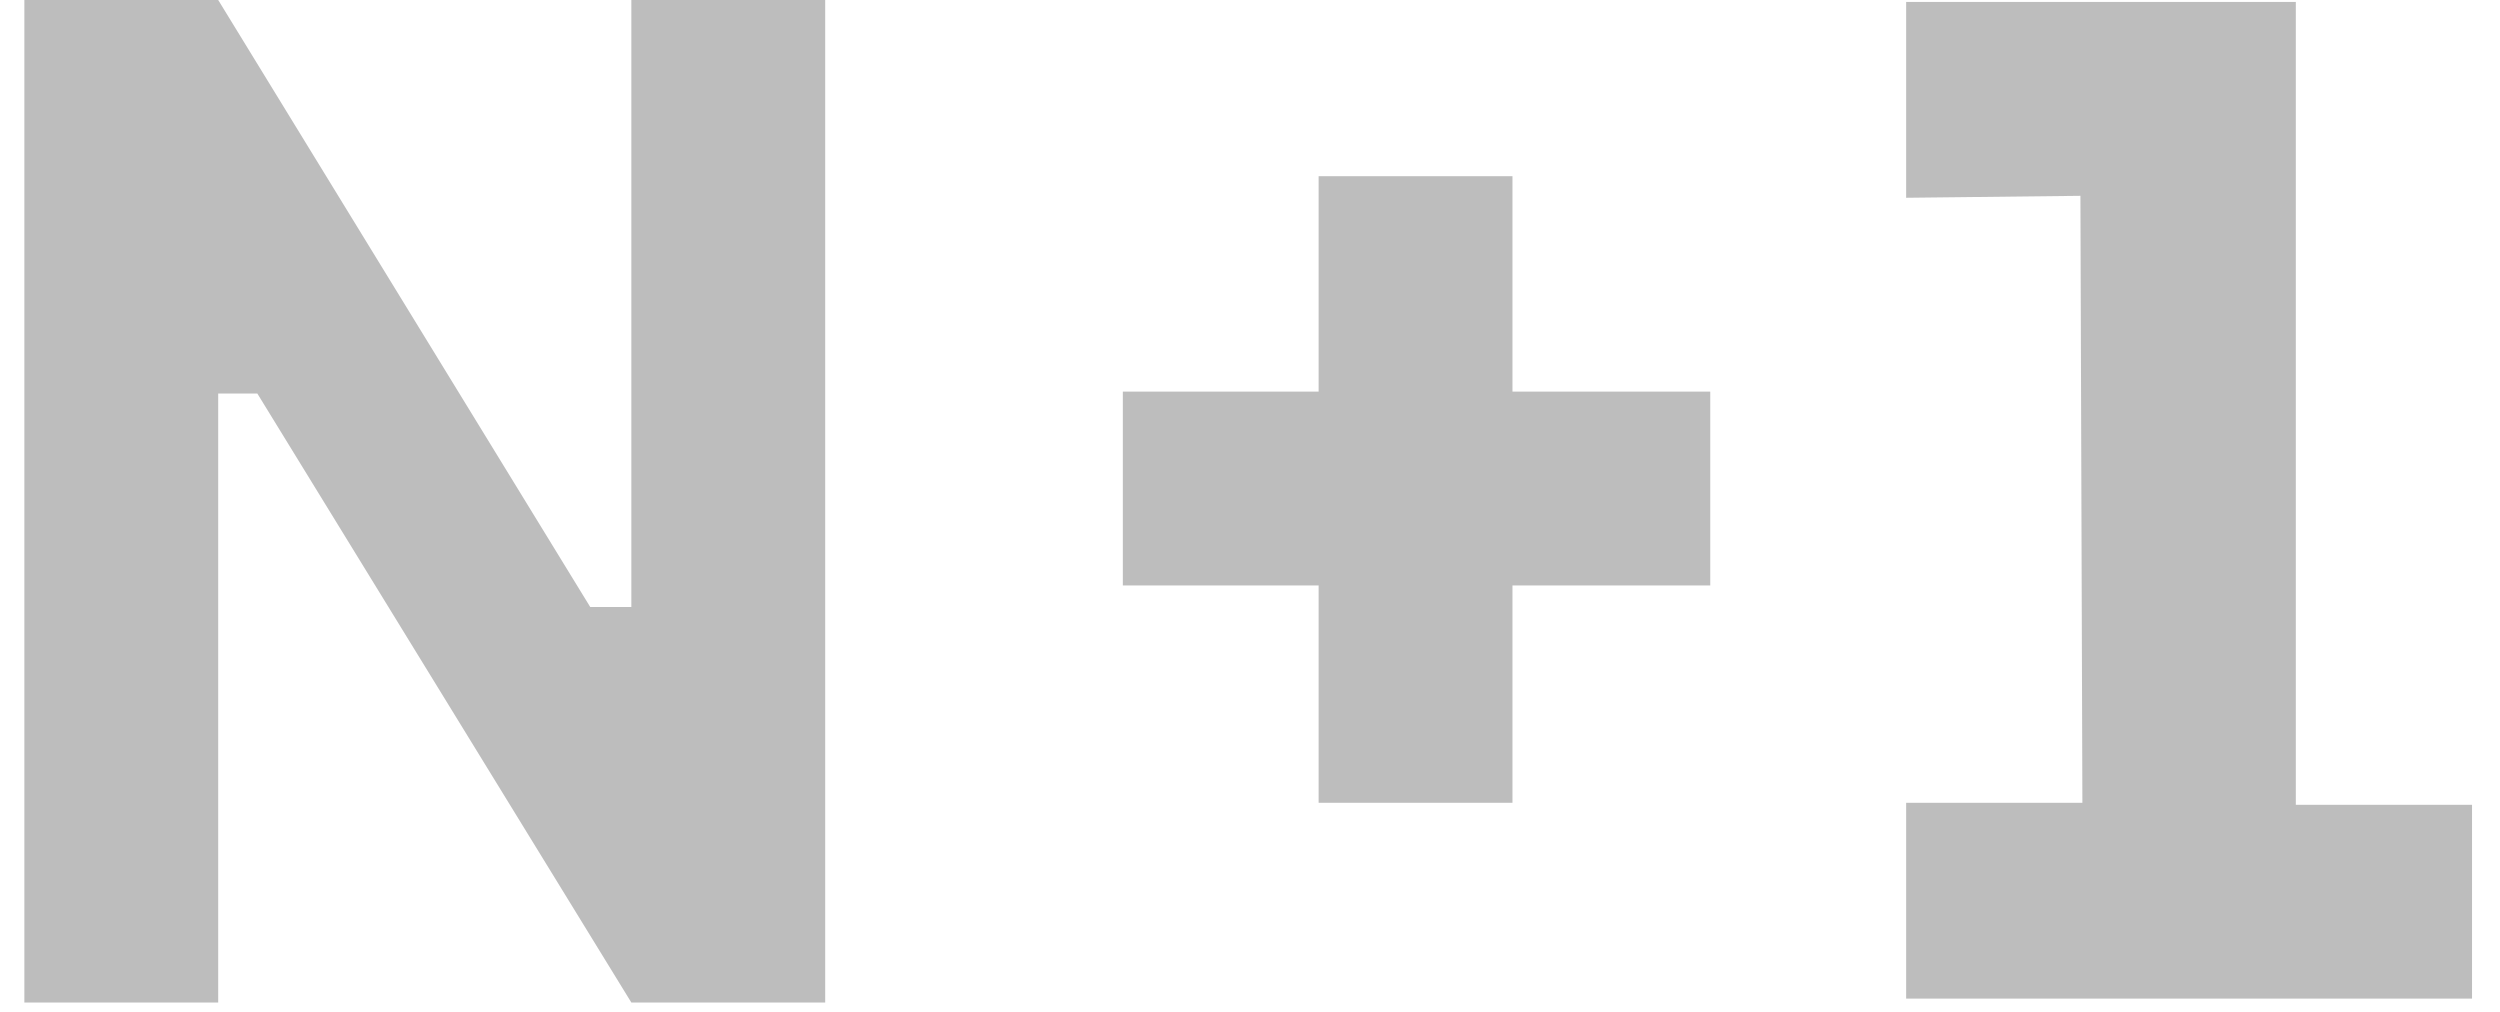
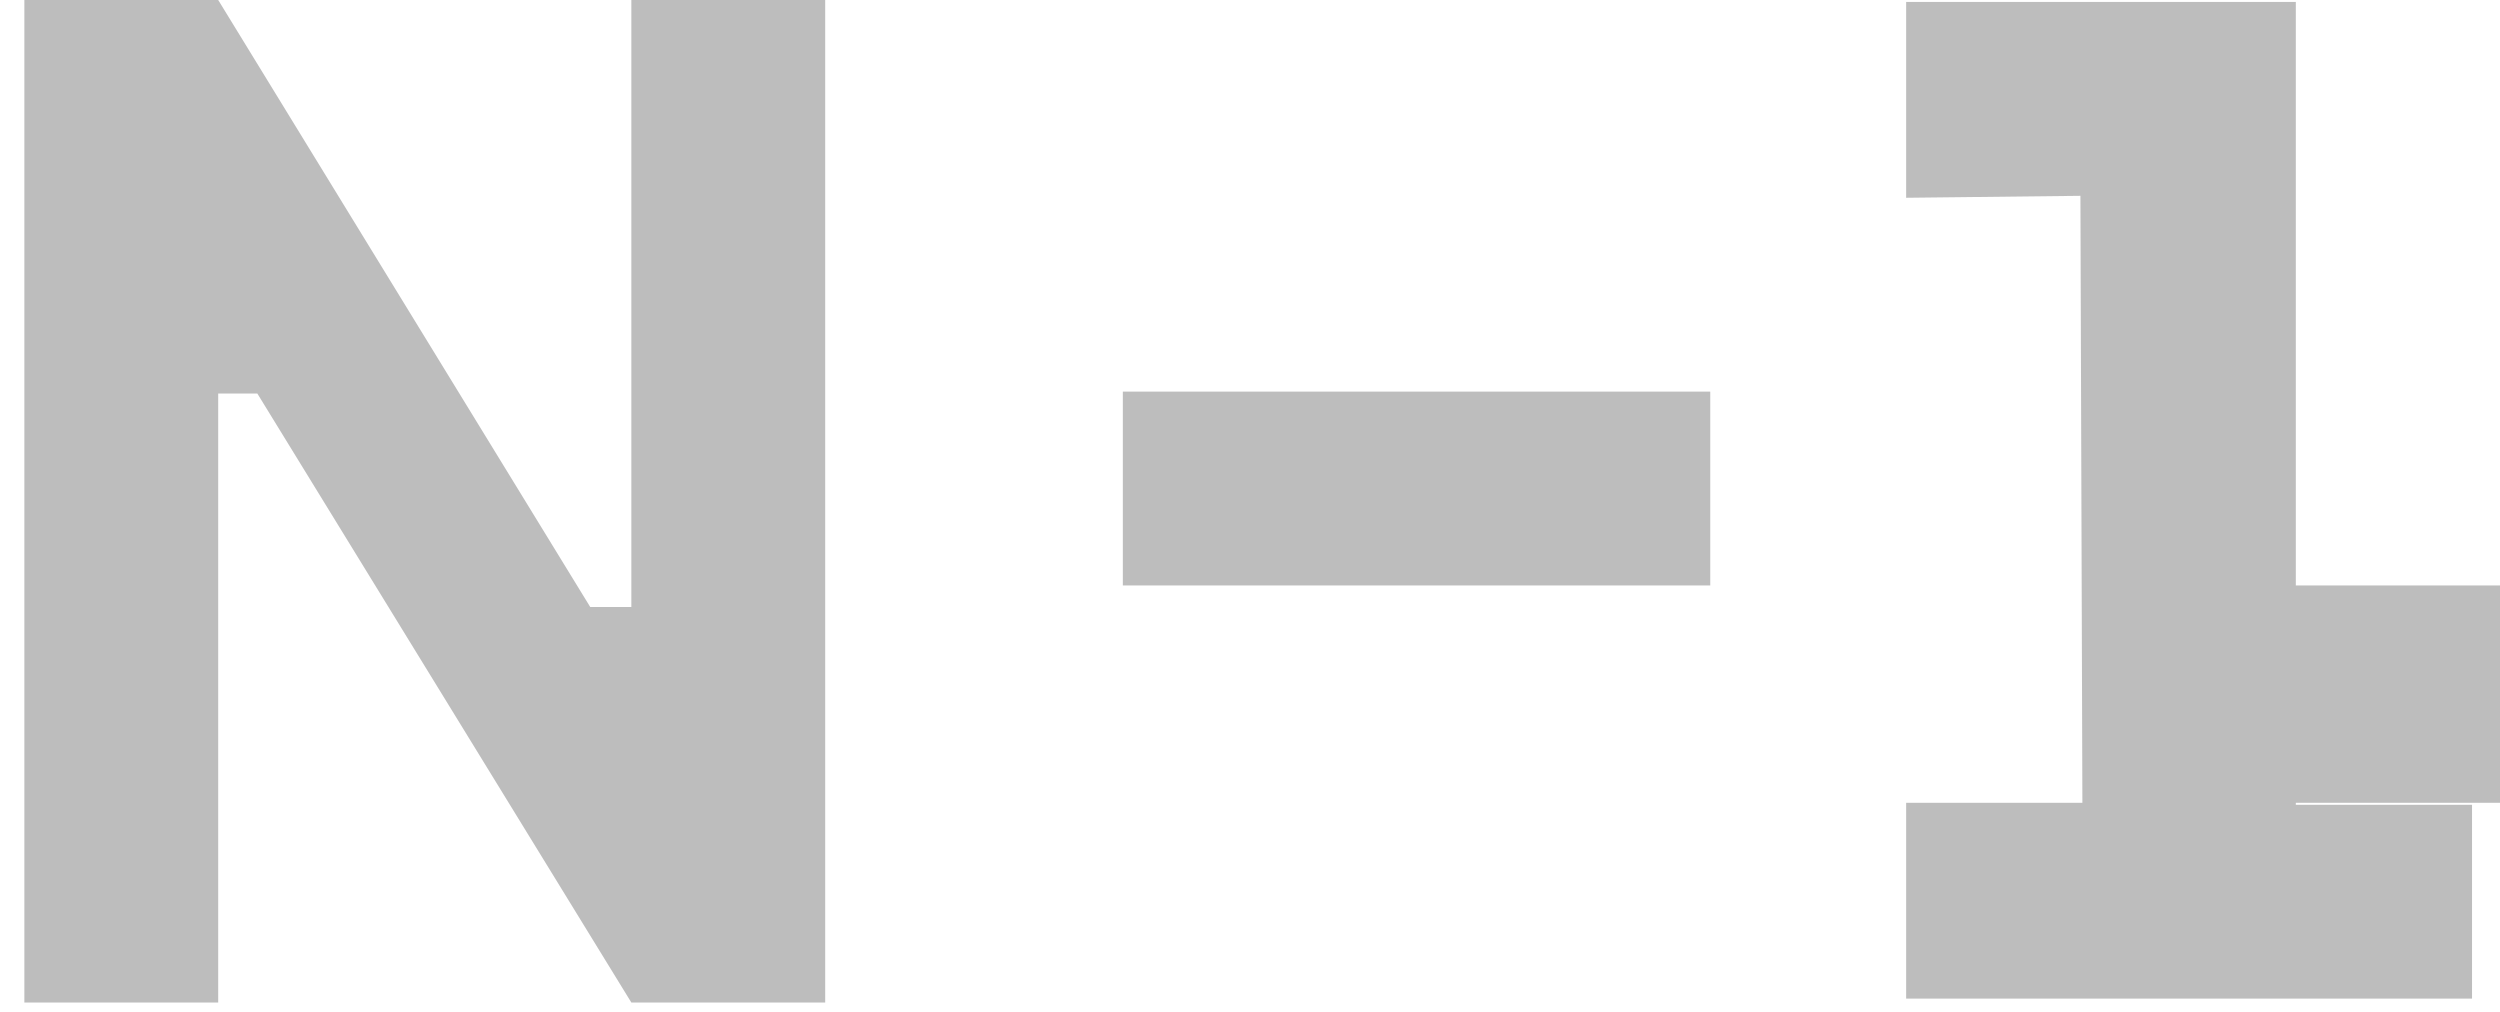
<svg xmlns="http://www.w3.org/2000/svg" width="89" height="36" viewBox="0 0 89 36" fill="none">
  <path d="M81.731 28.65V0.07H67.859V7.041L74.063 6.971L74.133 28.58H67.859V35.551H88.004V28.65H81.731Z" fill="#BDBDBD" />
-   <path d="M53.844 6.273H46.943V13.941H39.973V20.842H46.943V28.579H53.844V20.842H60.885V13.941H53.844V6.273Z" fill="#BDBDBD" />
+   <path d="M53.844 6.273h36.943V13.941H39.973V20.842h36.943V28.579h33.844V20.842H60.885V13.941h33.844V6.273Z" fill="#BDBDBD" />
  <path d="M22.476 21.609H21.012L7.768 0H0.867V35.69H7.768V14.011H9.162L22.476 35.69H29.377V0H22.476V21.609Z" fill="#BDBDBD" />
</svg>
